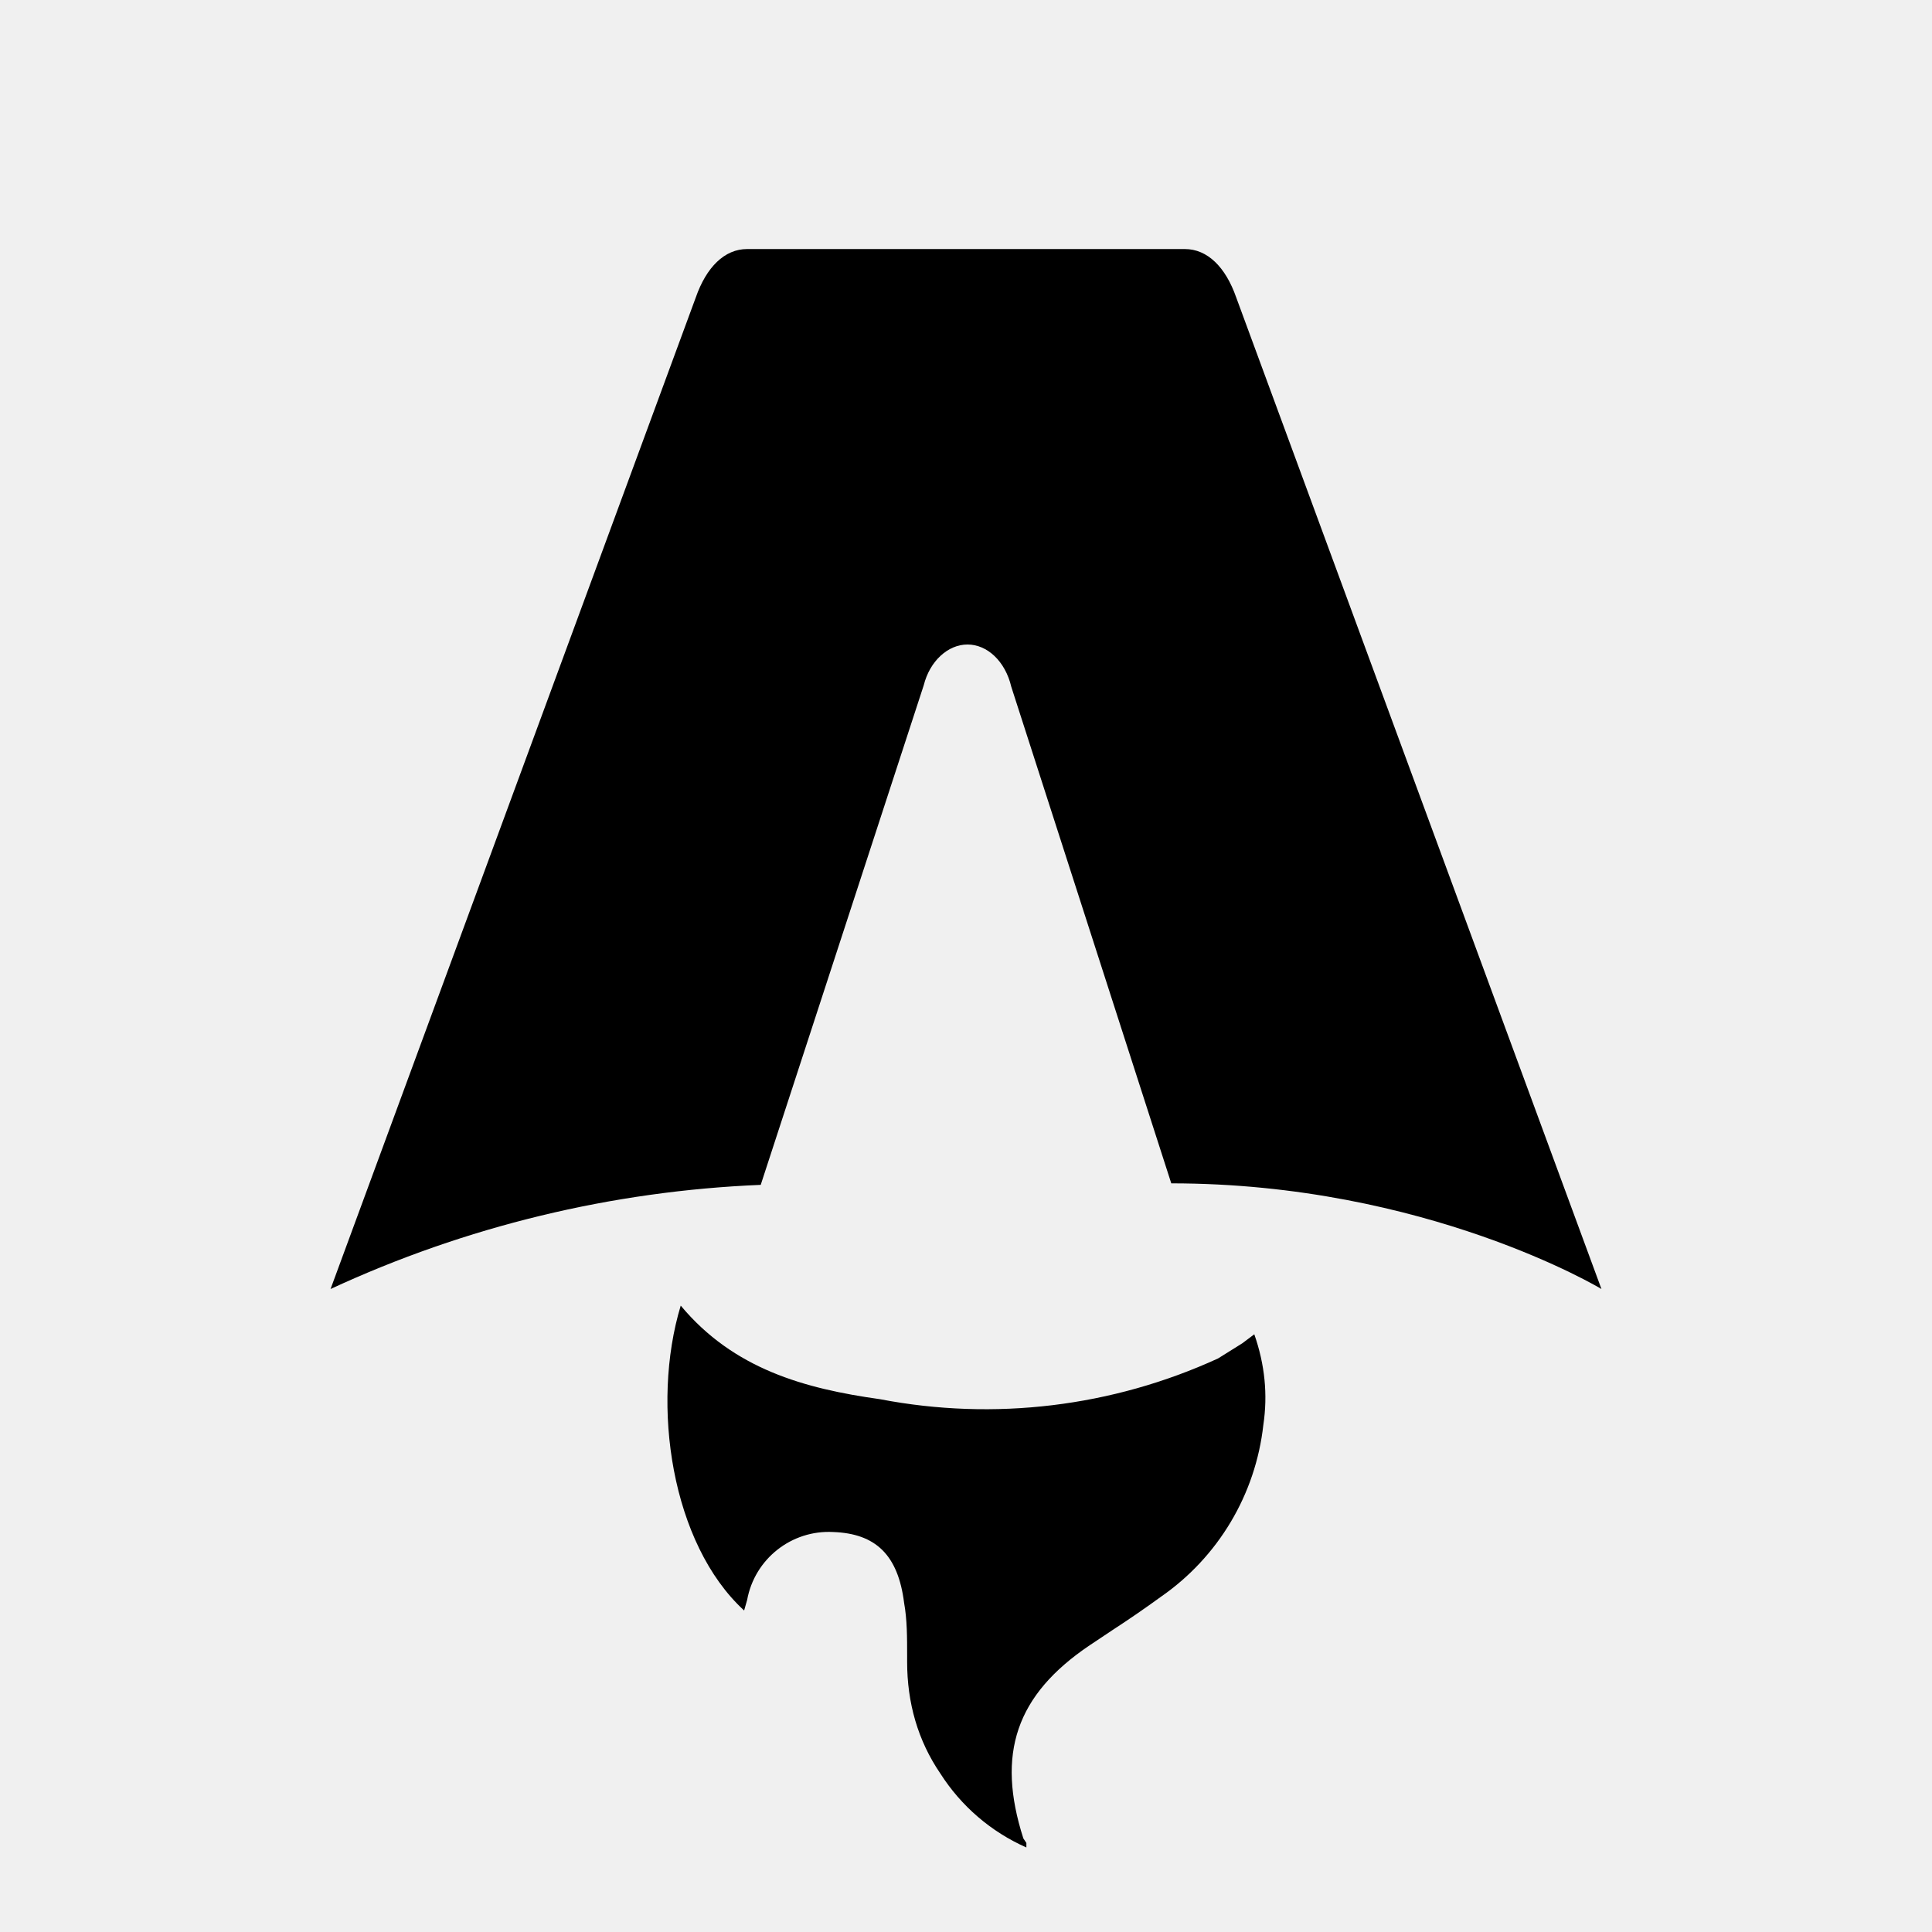
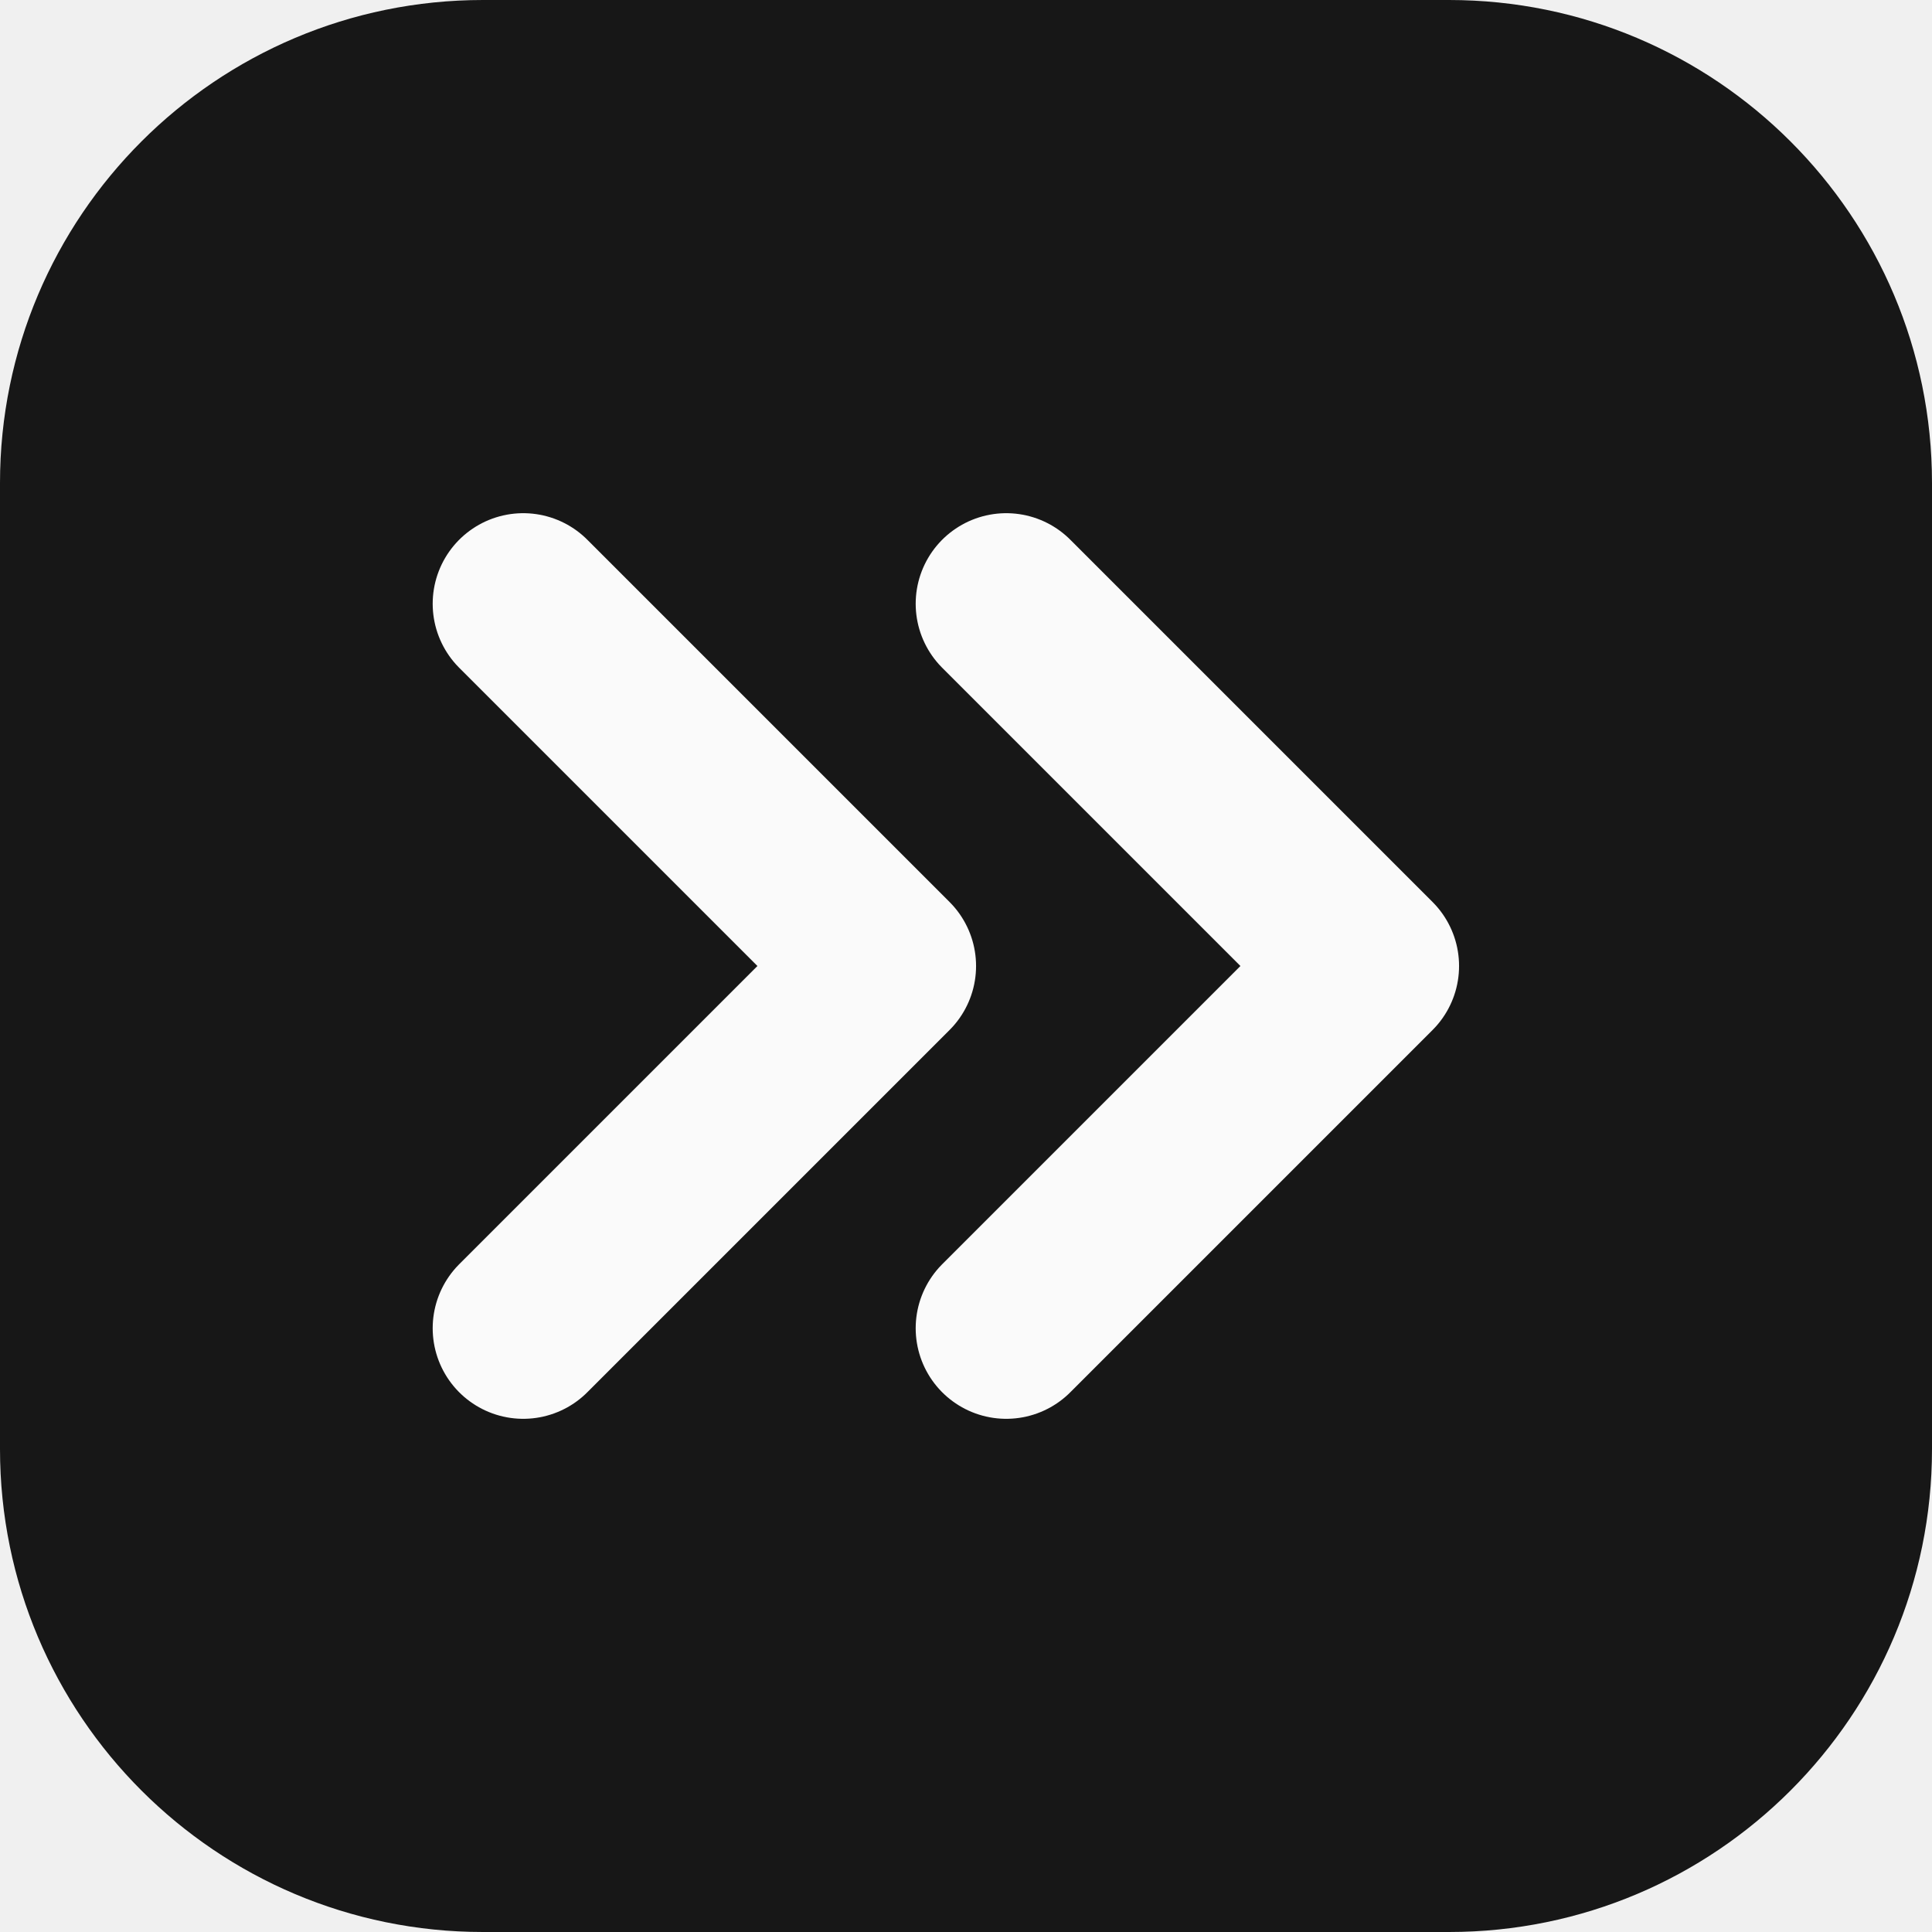
- <svg xmlns="http://www.w3.org/2000/svg" fill="none" viewBox="0 0 128 128">
-   <path d="M50.4 78.5a75.1 75.1 0 0 0-28.5 6.9l24.2-65.7c.7-2 1.9-3.2 3.4-3.2h29c1.5 0 2.7 1.2 3.4 3.2l24.2 65.7s-11.6-7-28.5-7L67 45.5c-.4-1.7-1.6-2.8-2.9-2.8-1.3 0-2.5 1.1-2.9 2.7L50.4 78.5Zm-1.1 28.2Zm-4.2-20.2c-2 6.6-.6 15.8 4.2 20.2a17.5 17.5 0 0 1 .2-.7 5.5 5.5 0 0 1 5.7-4.5c2.8.1 4.3 1.5 4.7 4.7.2 1.1.2 2.3.2 3.5v.4c0 2.7.7 5.2 2.2 7.4a13 13 0 0 0 5.7 4.9v-.3l-.2-.3c-1.8-5.6-.5-9.5 4.4-12.8l1.5-1a73 73 0 0 0 3.2-2.2 16 16 0 0 0 6.8-11.4c.3-2 .1-4-.6-6l-.8.6-1.6 1a37 37 0 0 1-22.4 2.7c-5-.7-9.7-2-13.2-6.2Z" />
+ <svg xmlns="http://www.w3.org/2000/svg" viewBox="0 0 24 24" width="24" height="24">
  <style>
-         path { fill: #000; }
-         @media (prefers-color-scheme: dark) {
-             path { fill: #FFF; }
-         }
-     </style>
+     rect { fill: #171717; }
+     path { stroke: #fafafa; }
+     @media (prefers-color-scheme: dark) {
+       rect { fill: #ededed; }
+       path { stroke: #0a0a0a; }
+     }
+   </style>
+   <rect width="24" height="24" rx="6" />
+   <path d="M6.5 7.5 11 12l-4.5 4.5M12.5 7.5 17 12l-4.5 4.5" fill="none" stroke-width="2.25" stroke-linecap="round" stroke-linejoin="round" />
</svg>
